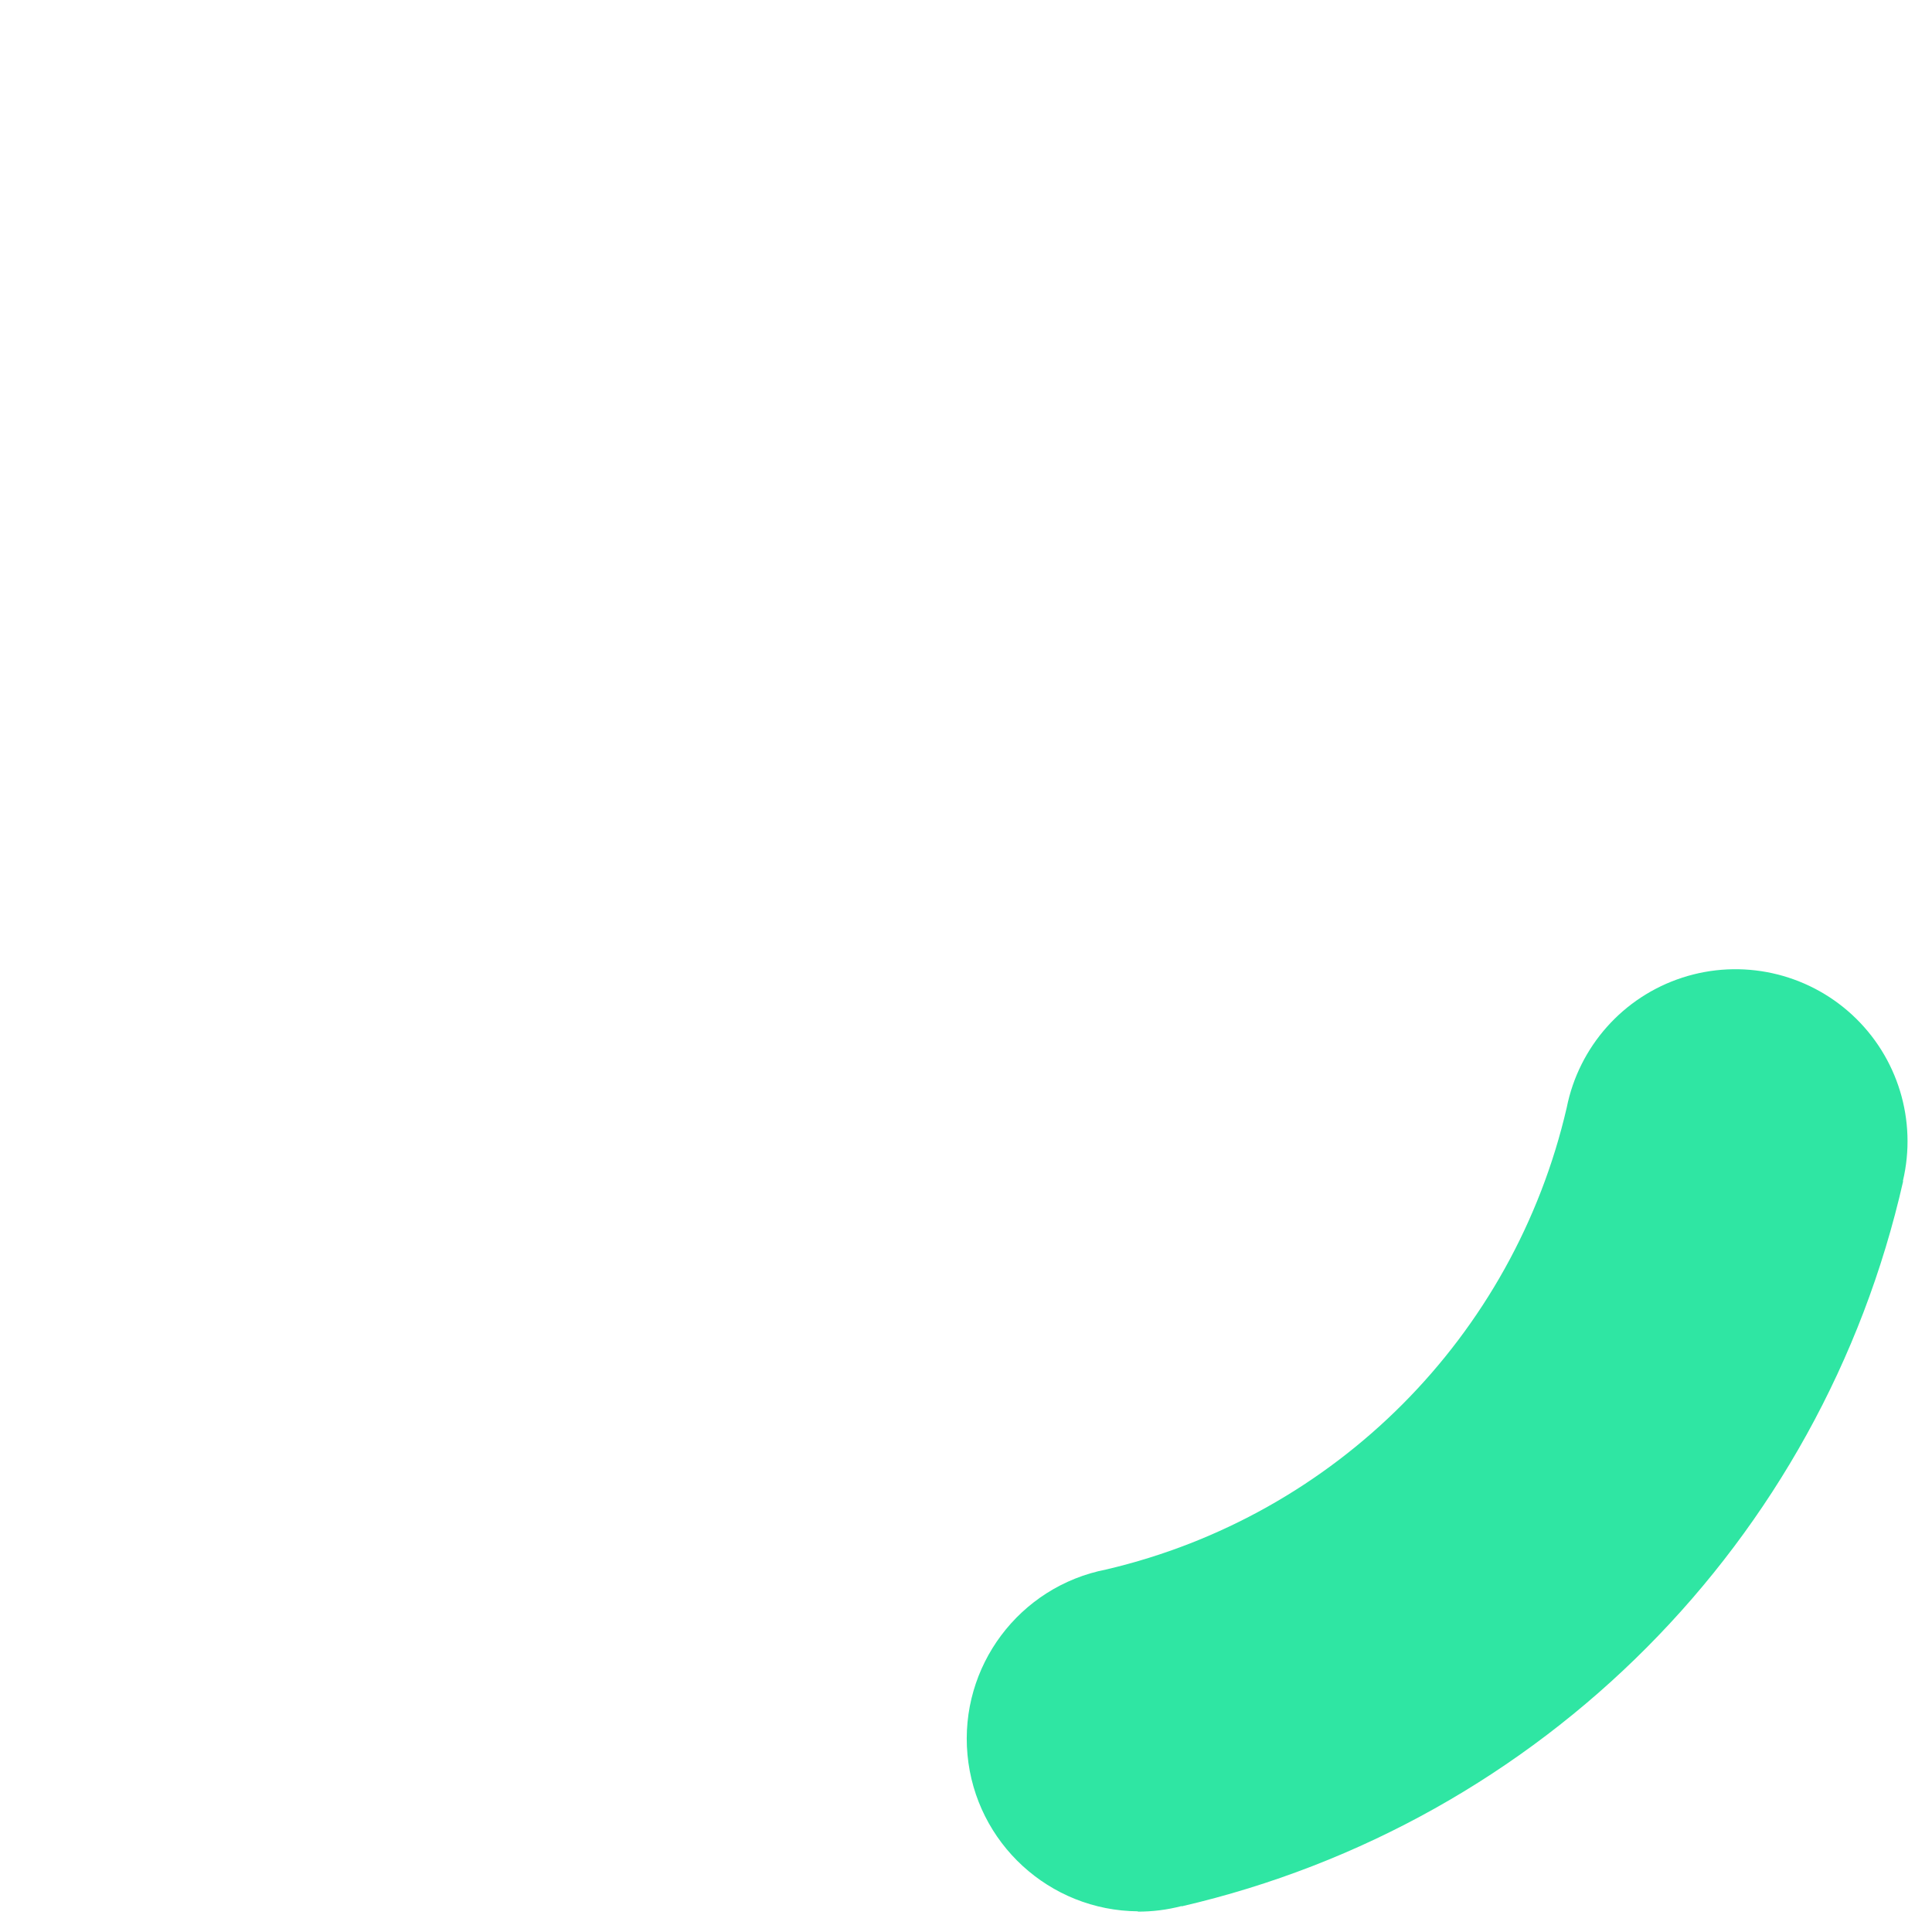
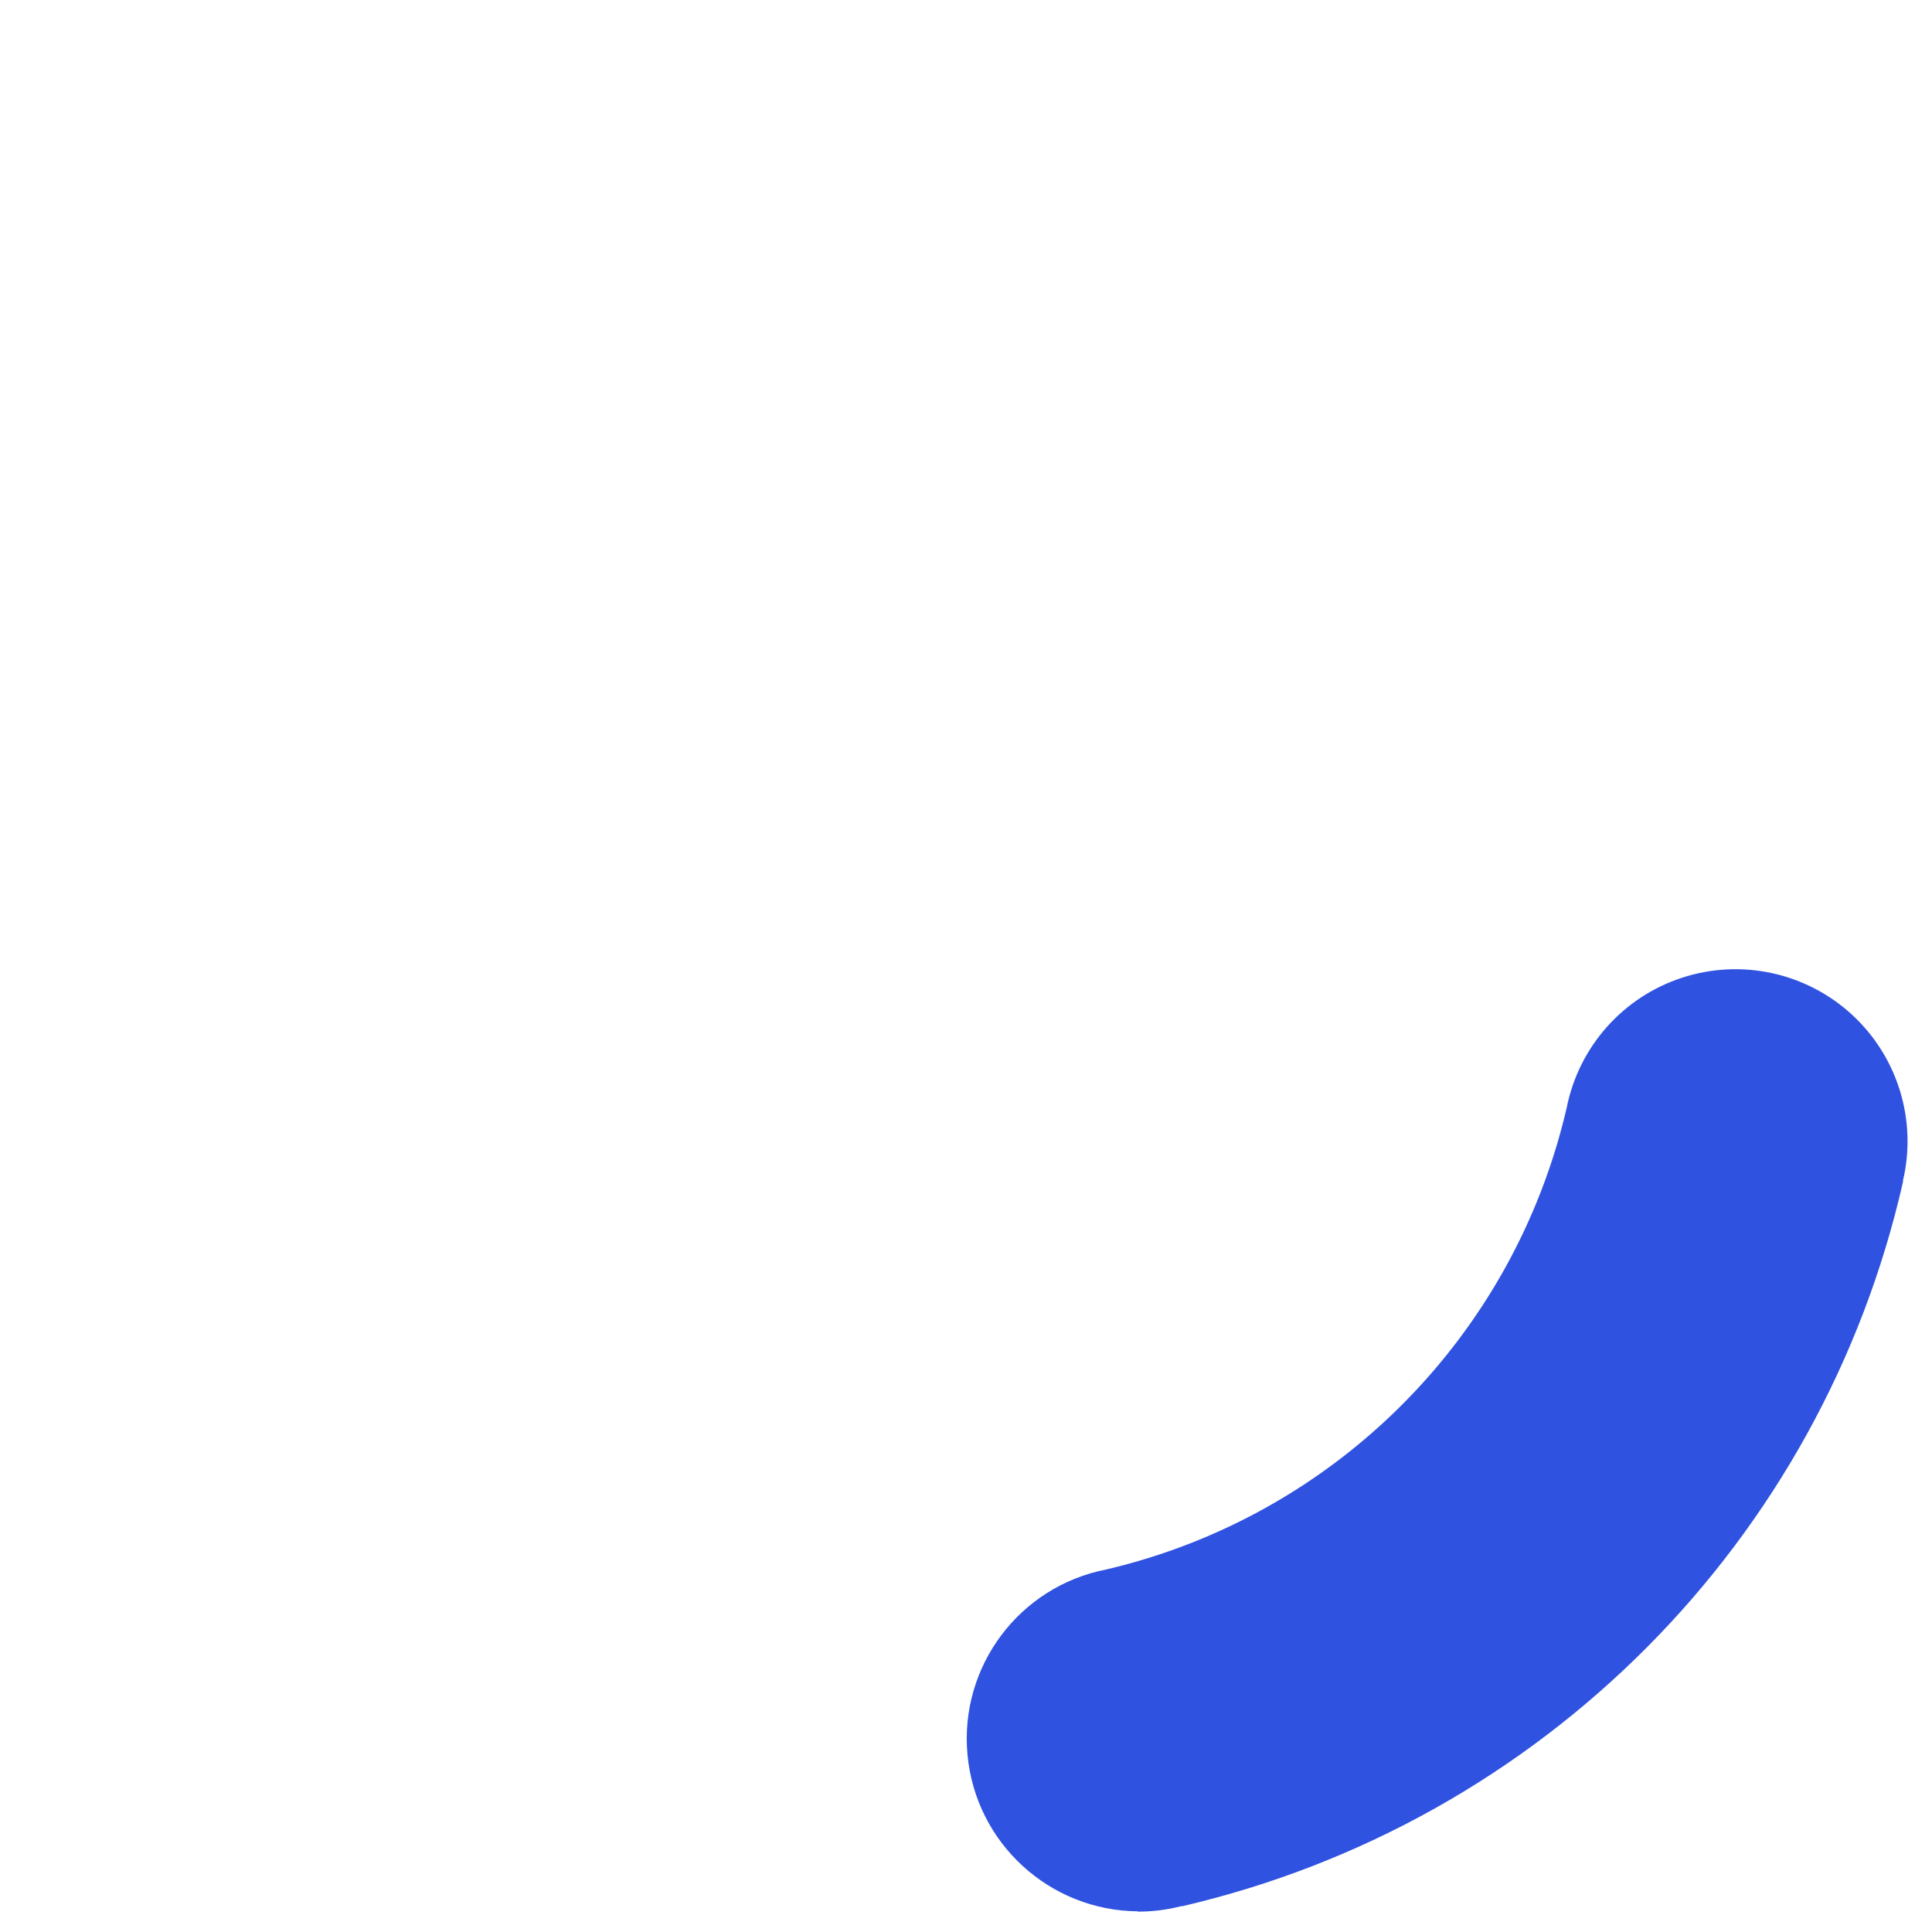
<svg xmlns="http://www.w3.org/2000/svg" version="1.0" width="64px" height="64px" viewBox="0 0 128 128" xml:space="preserve">
  <g>
-     <path d="M75.4 126.63a11.43 11.43 0 0 1-2.1-22.65 40.9 40.9 0 0 0 30.5-30.6 11.4 11.4 0 1 1 22.27 4.87h.02a63.77 63.77 0 0 1-47.8 48.05v-.02a11.38 11.38 0 0 1-2.93.37z" fill="#2fe6a3" fill-opacity="1" />
+     <path d="M75.4 126.63a11.43 11.43 0 0 1-2.1-22.65 40.9 40.9 0 0 0 30.5-30.6 11.4 11.4 0 1 1 22.27 4.87h.02a63.77 63.77 0 0 1-47.8 48.05v-.02a11.38 11.38 0 0 1-2.93.37z" fill="#2f52e0" fill-opacity="1" />
    <animateTransform attributeName="transform" type="rotate" from="0 64 64" to="360 64 64" dur="1800ms" repeatCount="indefinite" />
  </g>
</svg>
